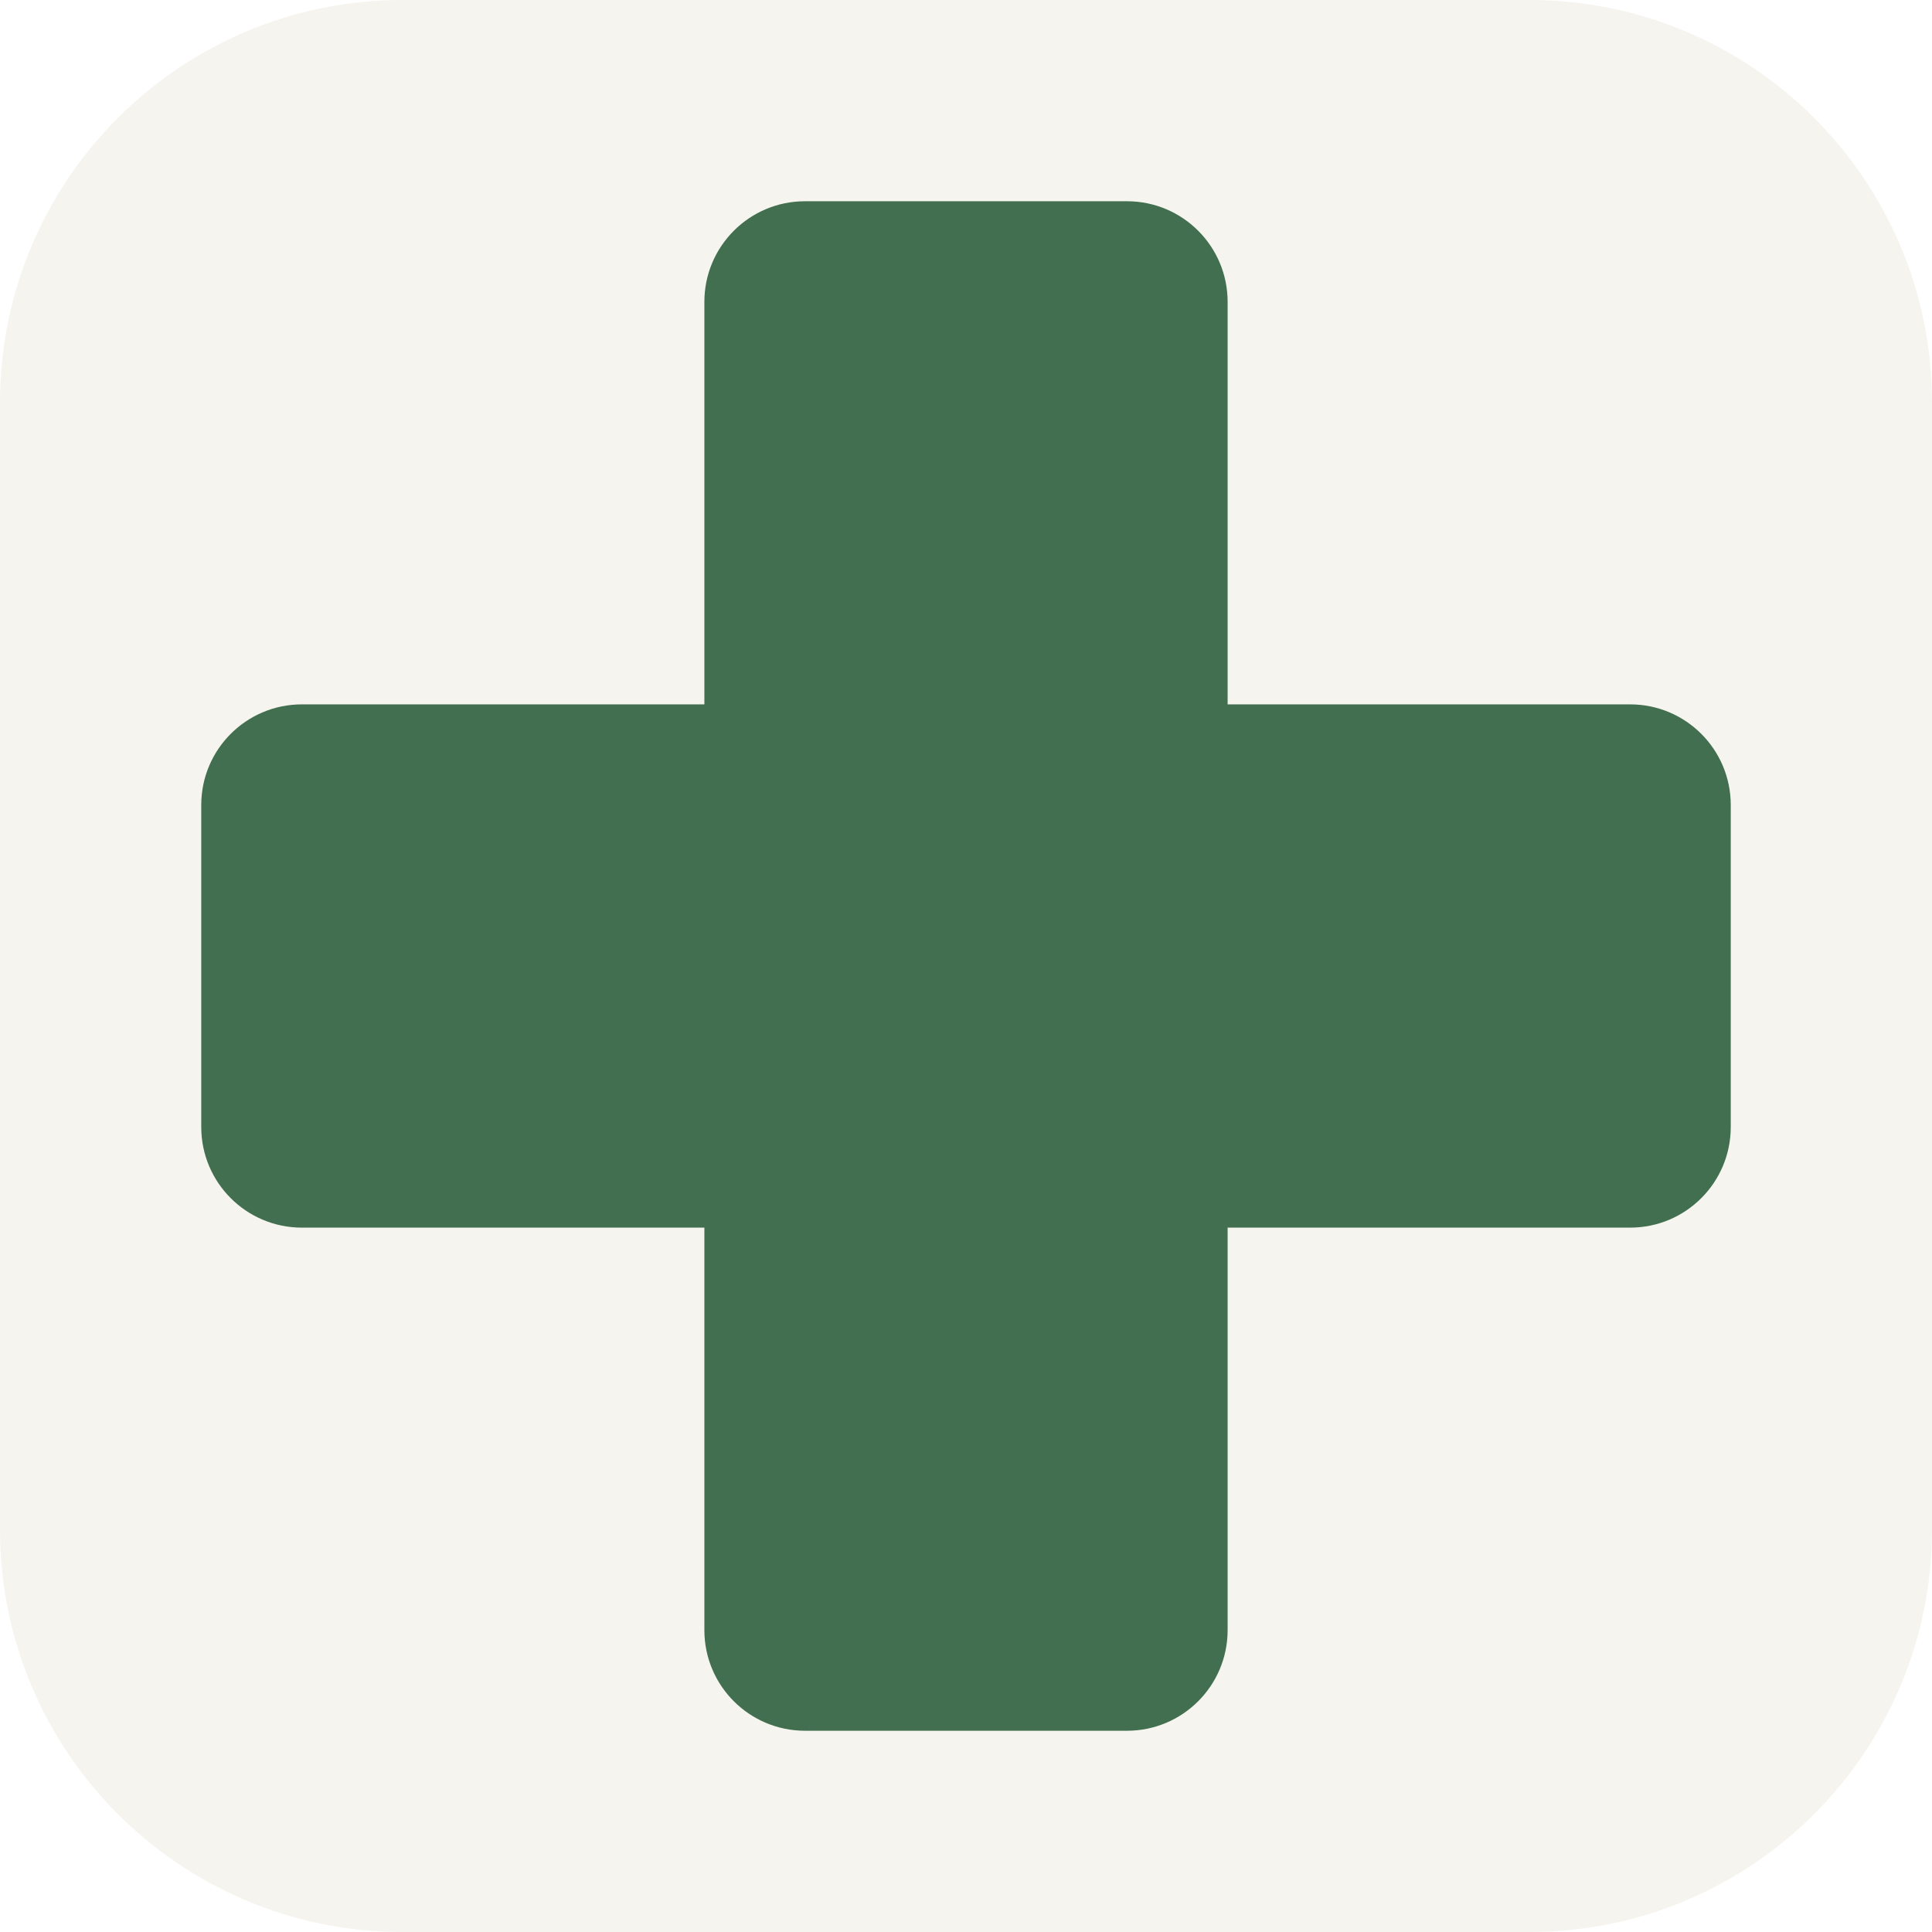
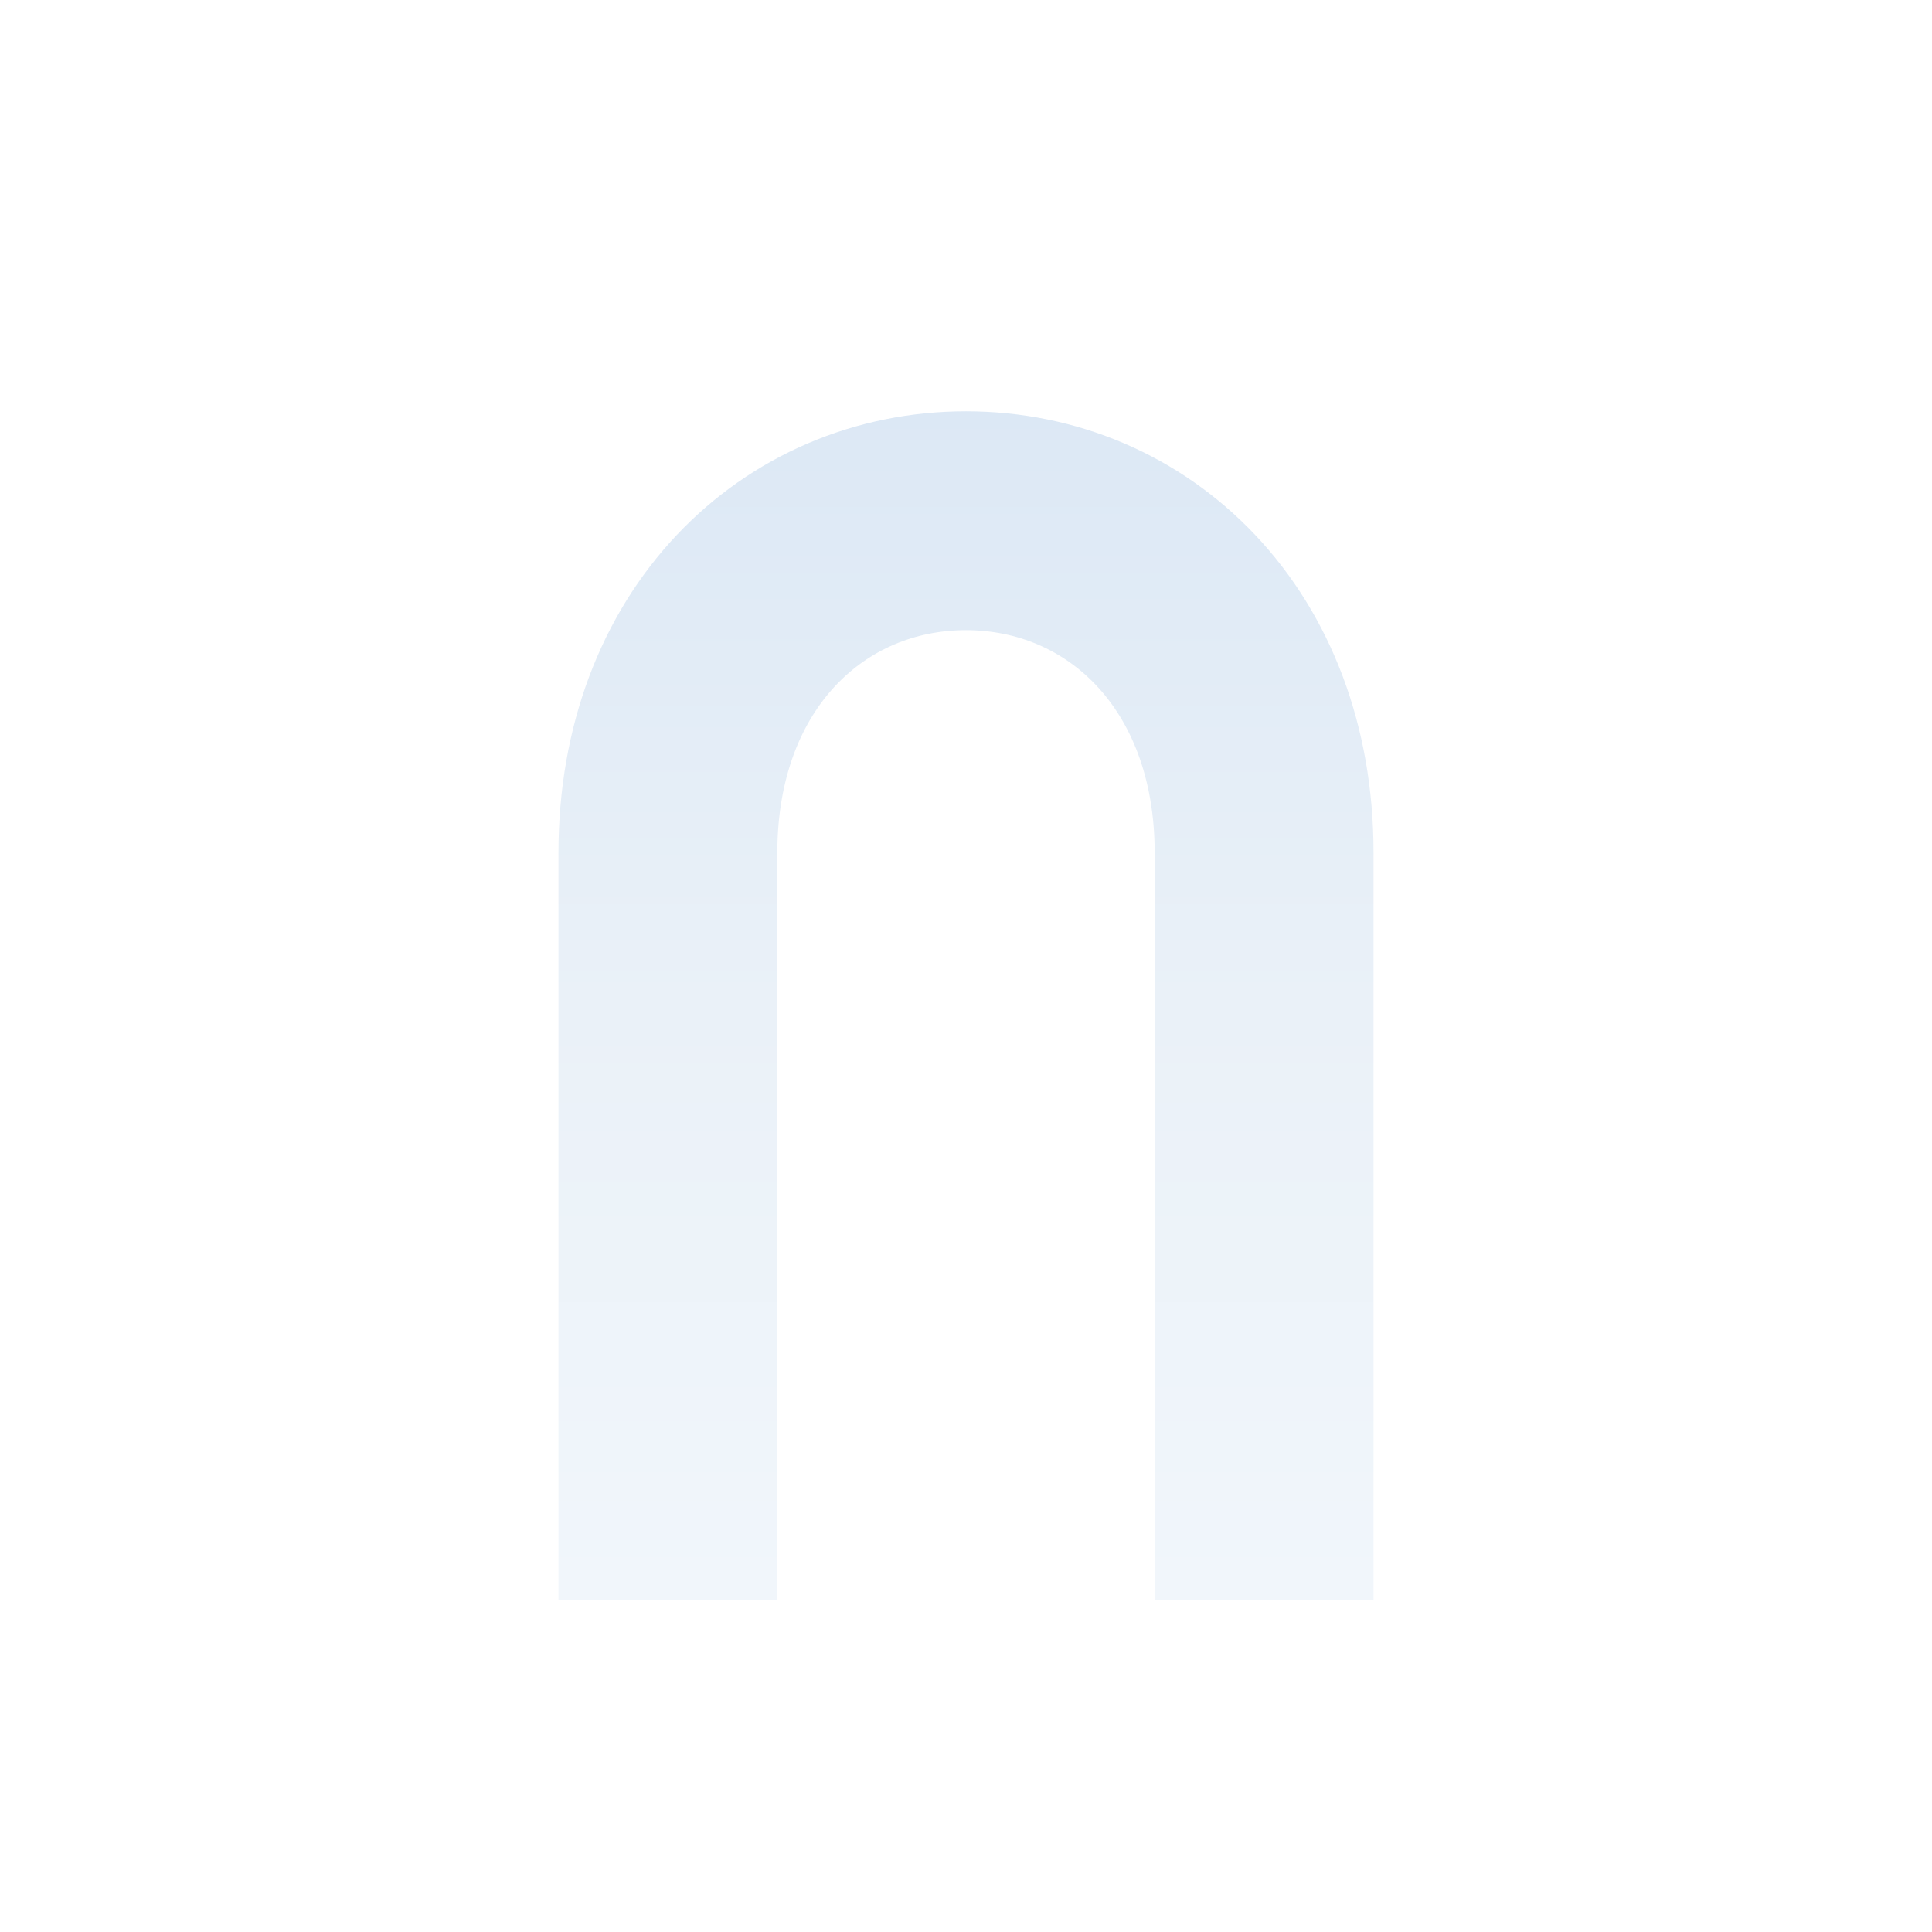
- <svg xmlns="http://www.w3.org/2000/svg" width="96" height="96" viewBox="0 0 96 96" fill="none">
-   <rect width="96" height="96" rx="20" fill="#F6F4EE" />
-   <rect x="35" y="10" width="26" height="76" rx="5" fill="#426F4F" />
-   <rect x="10" y="35" width="76" height="26" rx="5" fill="#426F4F" />
+ <svg xmlns="http://www.w3.org/2000/svg" width="512" height="512" viewBox="0 0 512 512" fill="none">
+   <defs>
+     <linearGradient id="innerRecess" x1="256" y1="108" x2="256" y2="424" gradientUnits="userSpaceOnUse">
+       <stop offset="0" stop-color="#DCE8F5" />
+       <stop offset="0.5" stop-color="#EAF1F8" />
+       <stop offset="1" stop-color="#F1F6FB" />
+     </linearGradient>
+   </defs>
+   <path d="M177 424V226C177 172 213 138 256 138C299 138 335 172 335 226V424" stroke="url(#innerRecess)" stroke-width="58" stroke-linecap="butt" stroke-linejoin="round" />
</svg>
